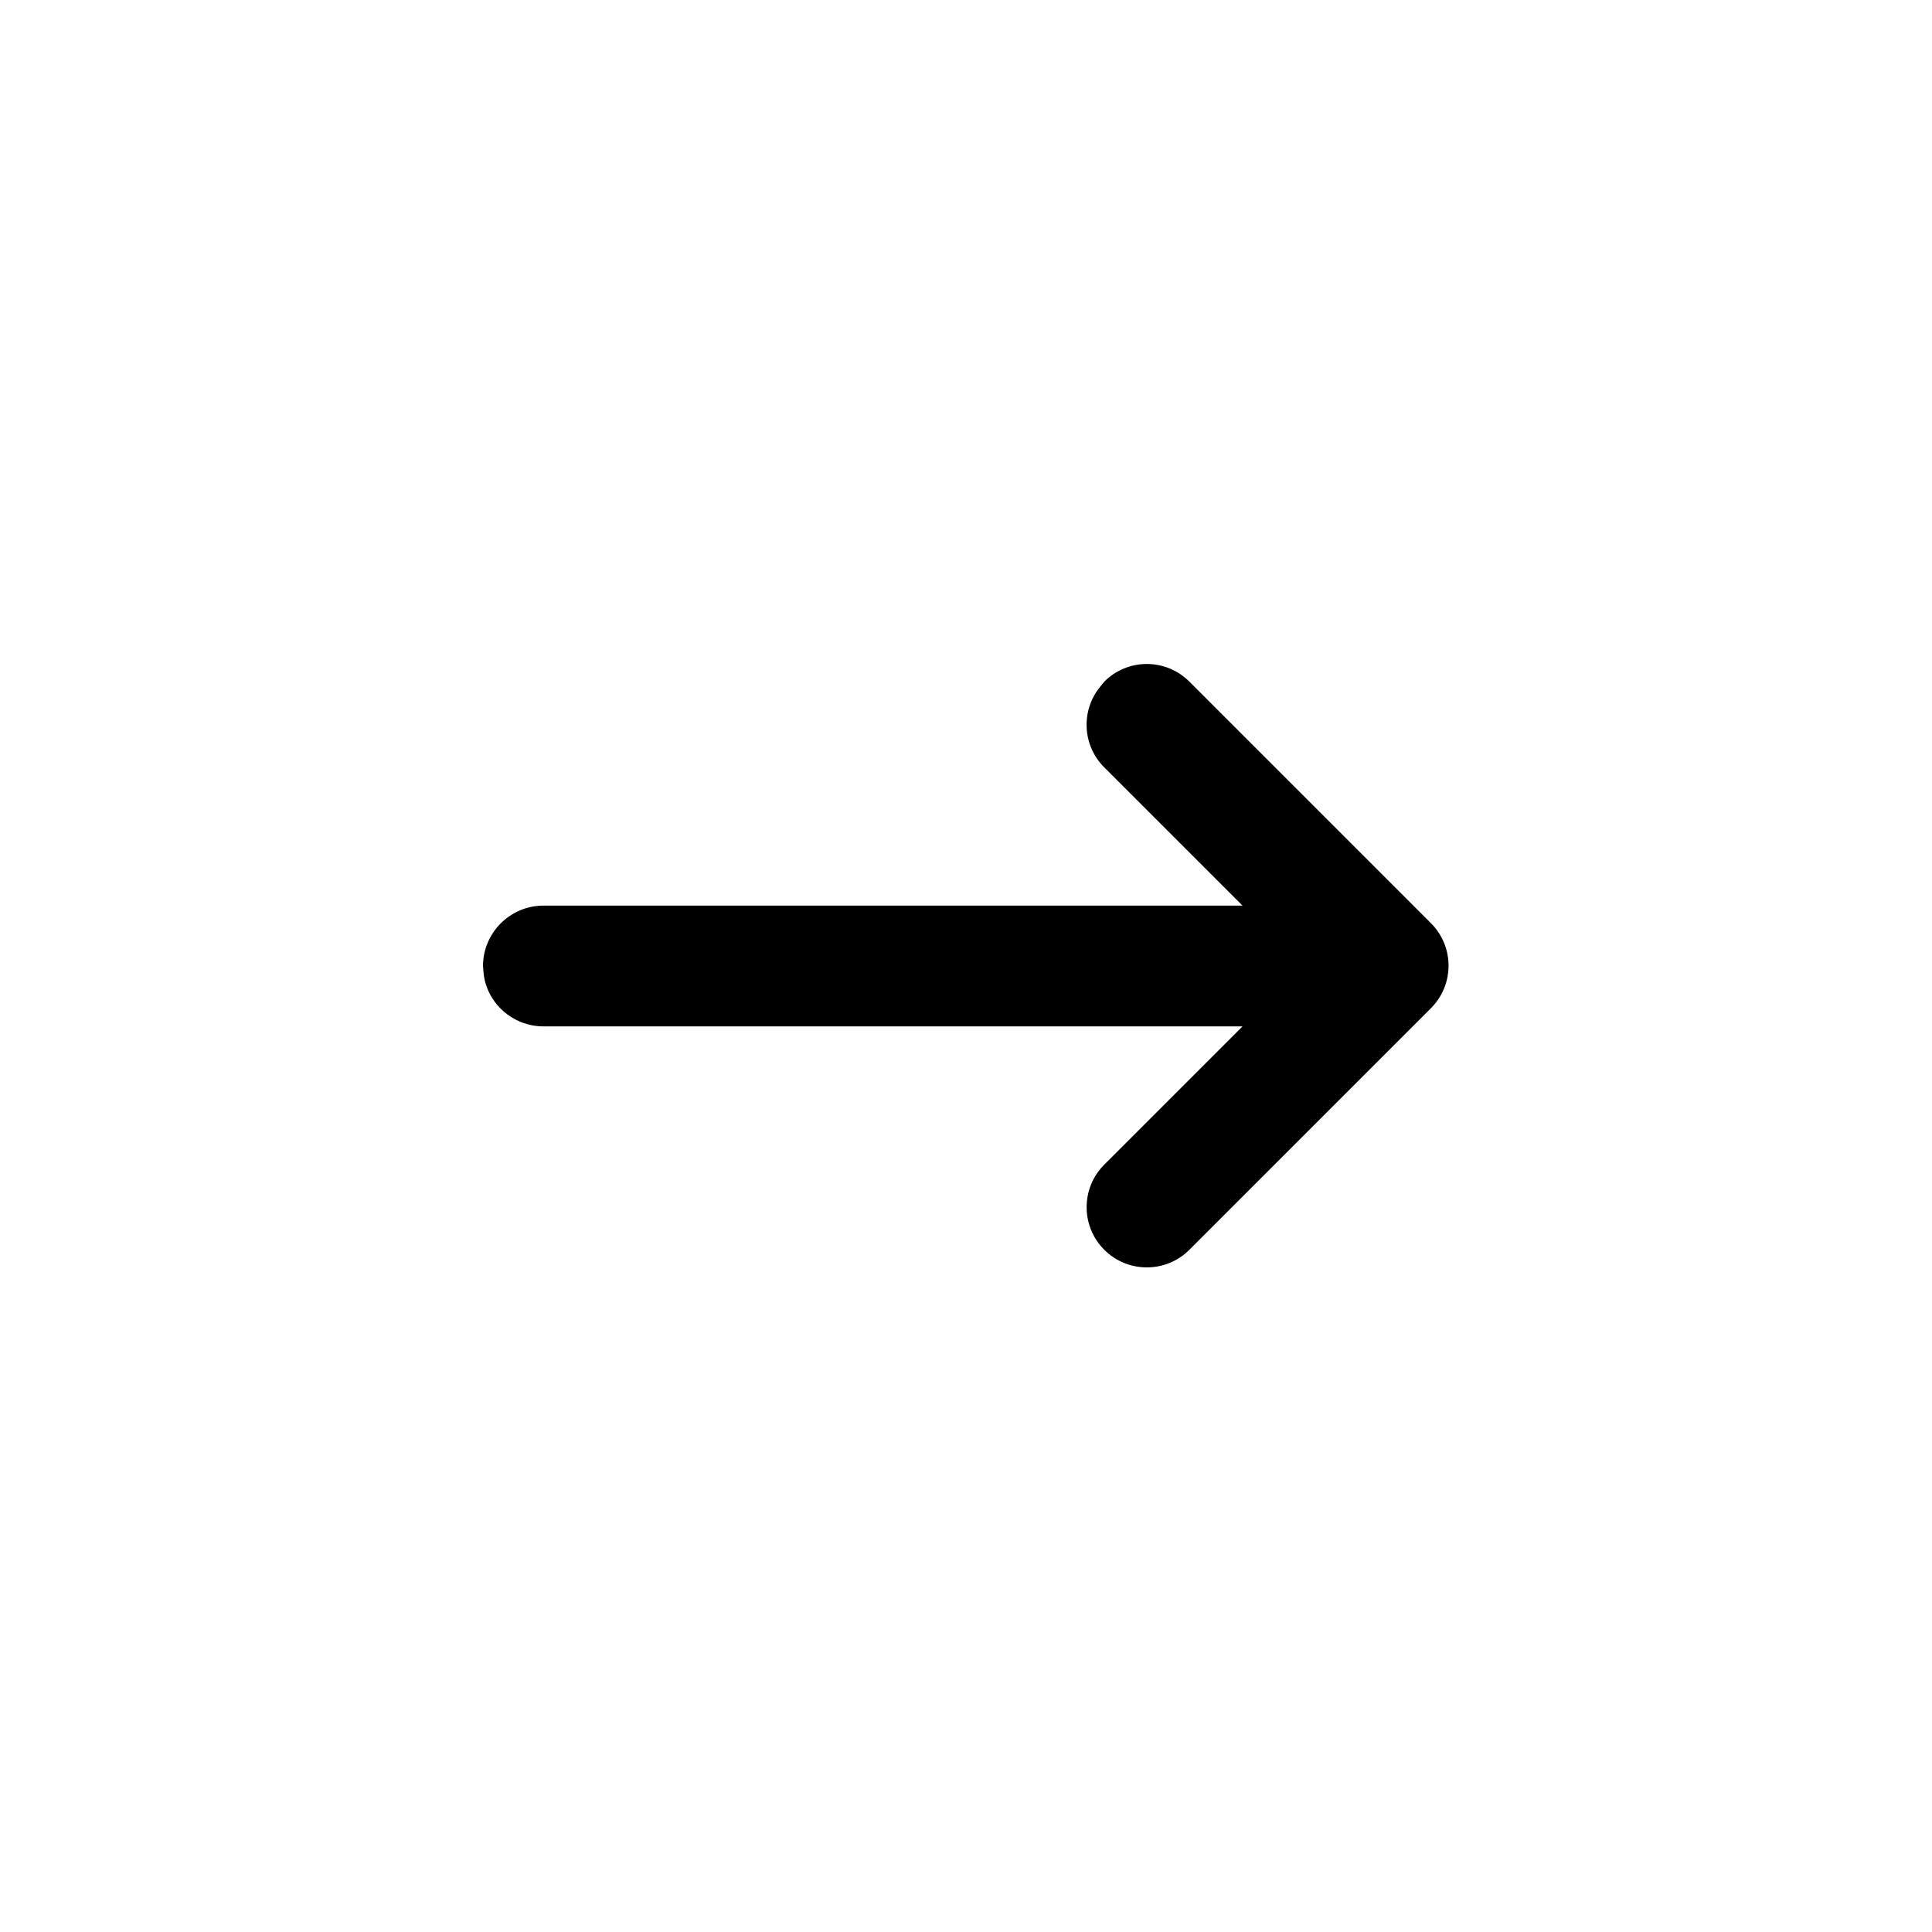
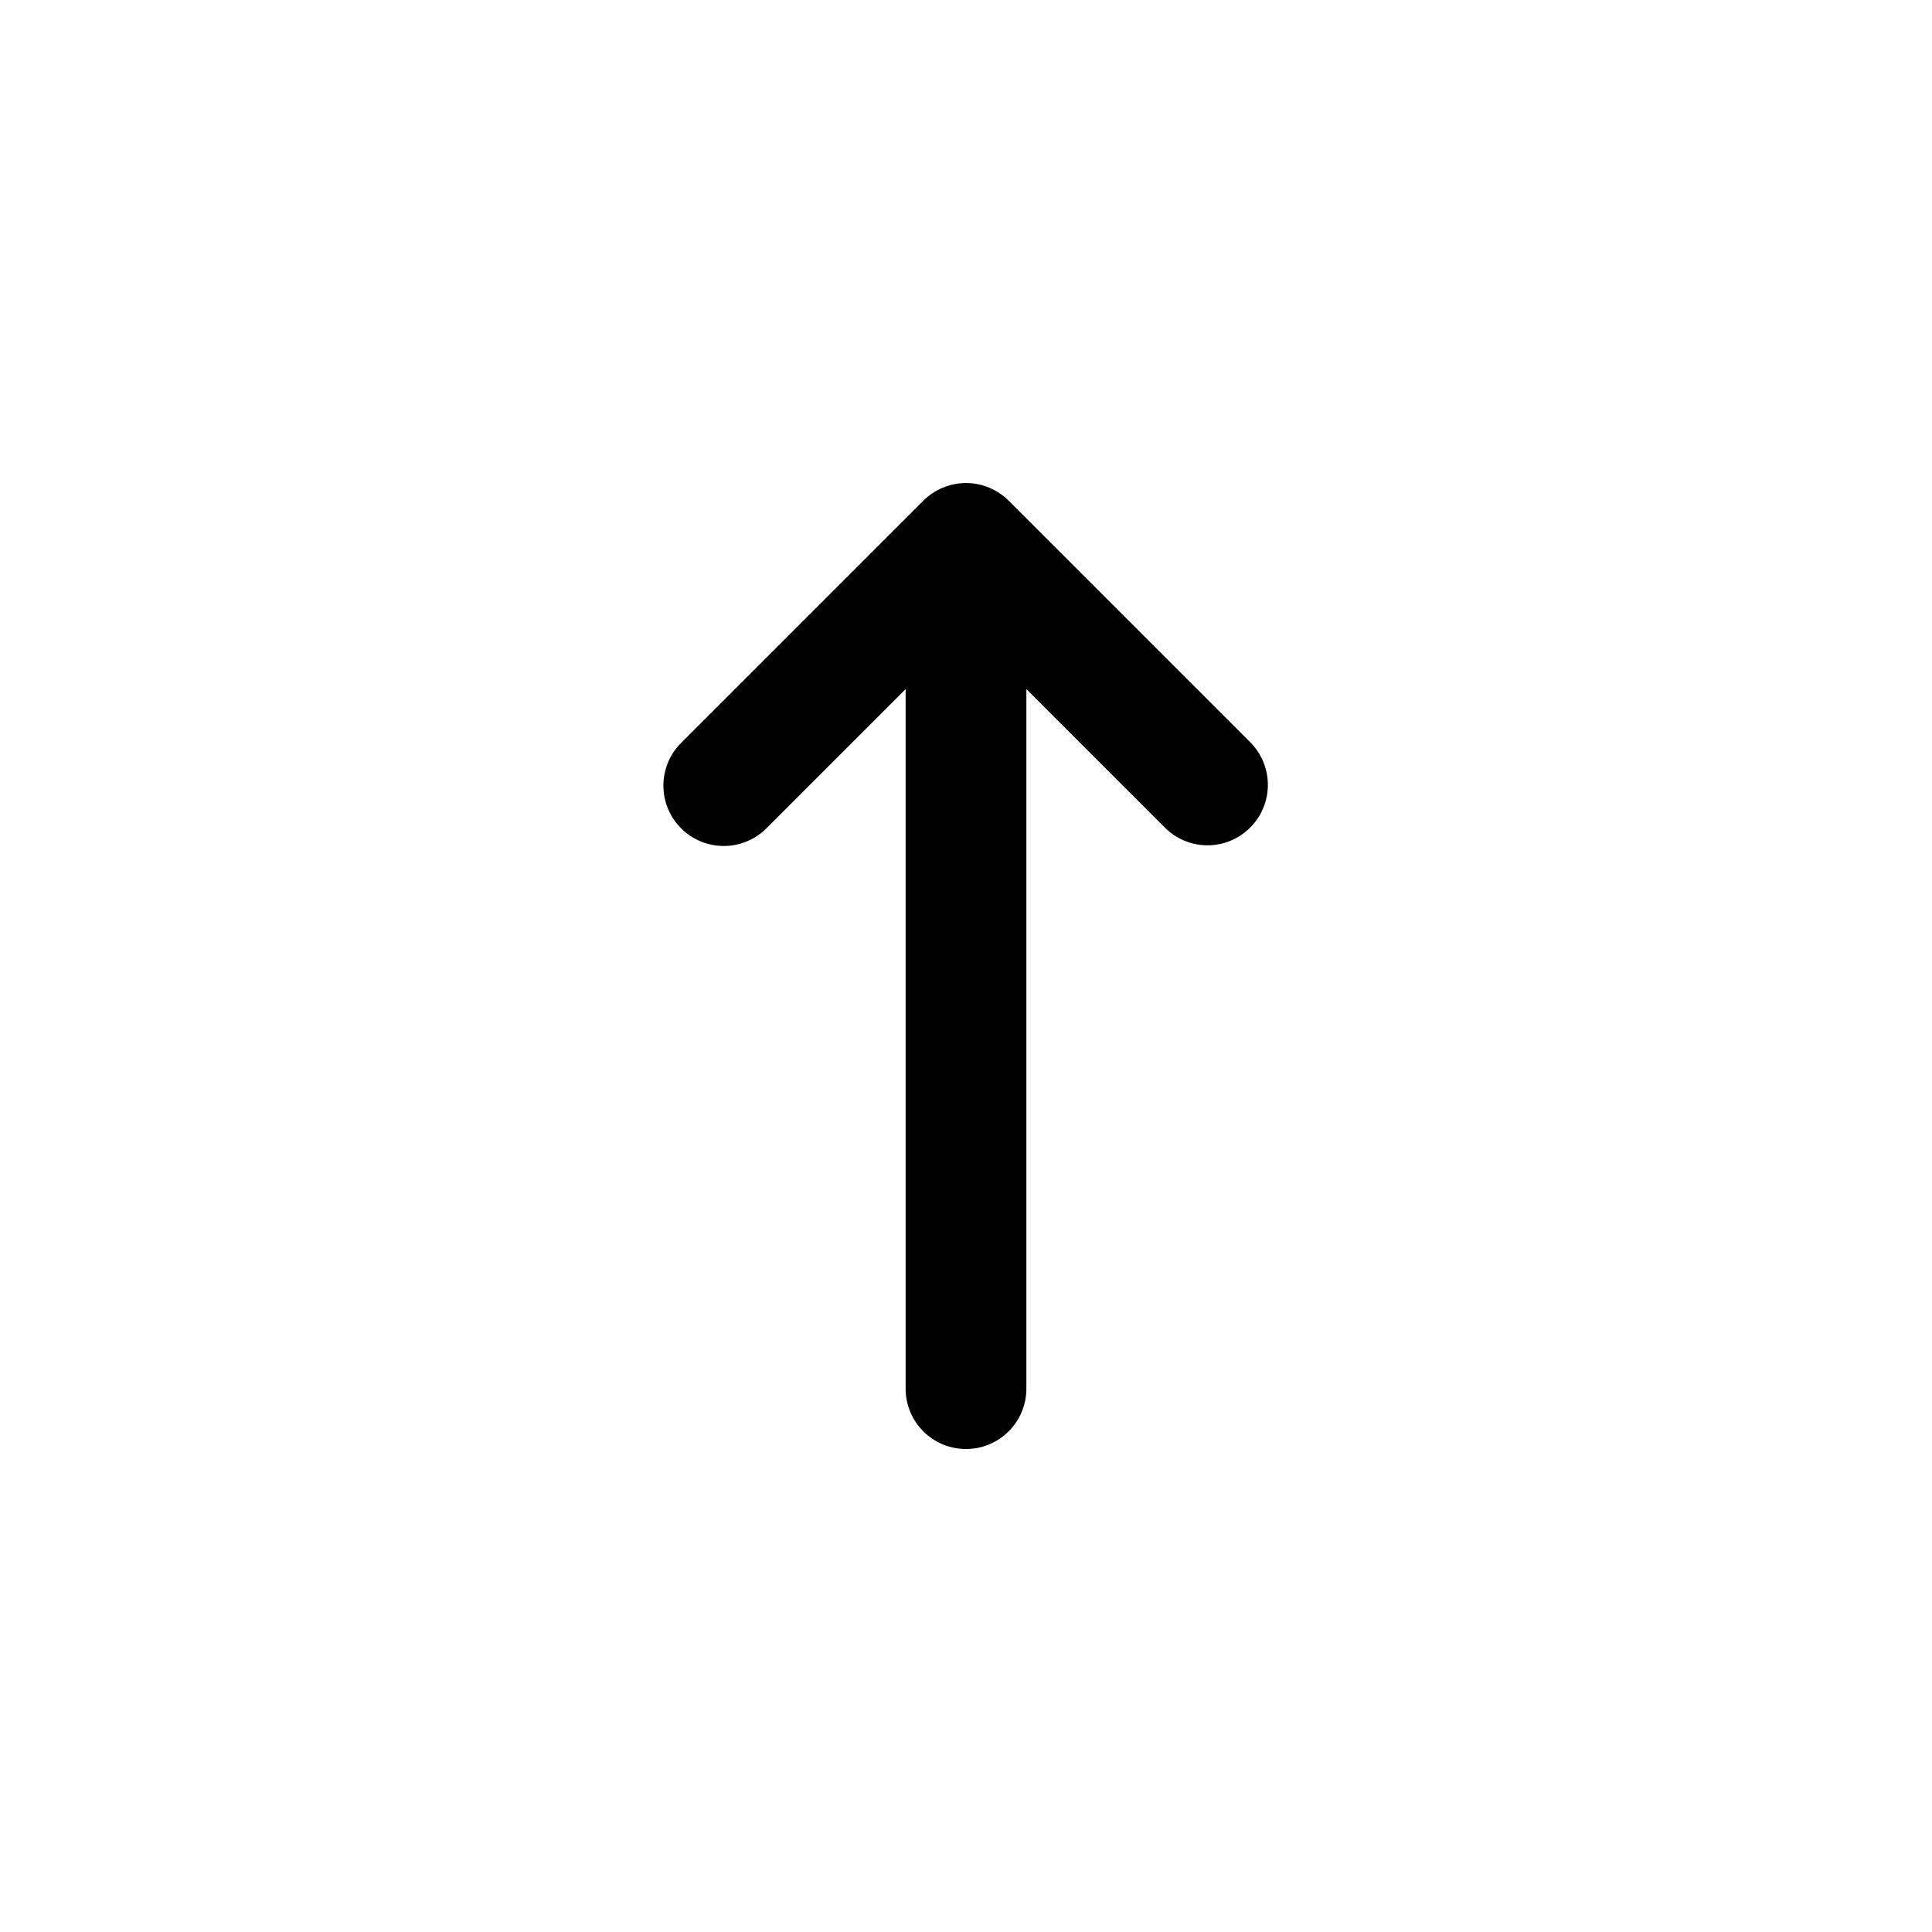
<svg xmlns="http://www.w3.org/2000/svg" viewBox="0 0 32 32">
-   <path d="M18.29 11.29a.996.996 0 0 1 1.41 0l4 4c.39.39.39 1.02 0 1.41l-4 4a.996.996 0 1 1-1.41-1.41L20.58 17H9c-.51 0-.94-.39-.99-.88L8 16c0-.55.45-1 1-1h11.58l-2.29-2.29a.995.995 0 0 1-.08-1.32l.08-.1z" />
+   <path d="M20.707 12.293l-4-4a1 1 0 0 0-1.09-.216 1 1 0 0 0-.324.216l-4 4a1 1 0 1 0 1.414 1.414L15 11.414V23a1 1 0 1 0 2 0V11.414l2.293 2.293a.997.997 0 0 0 1.414 0 1 1 0 0 0 0-1.414z" />
</svg>
